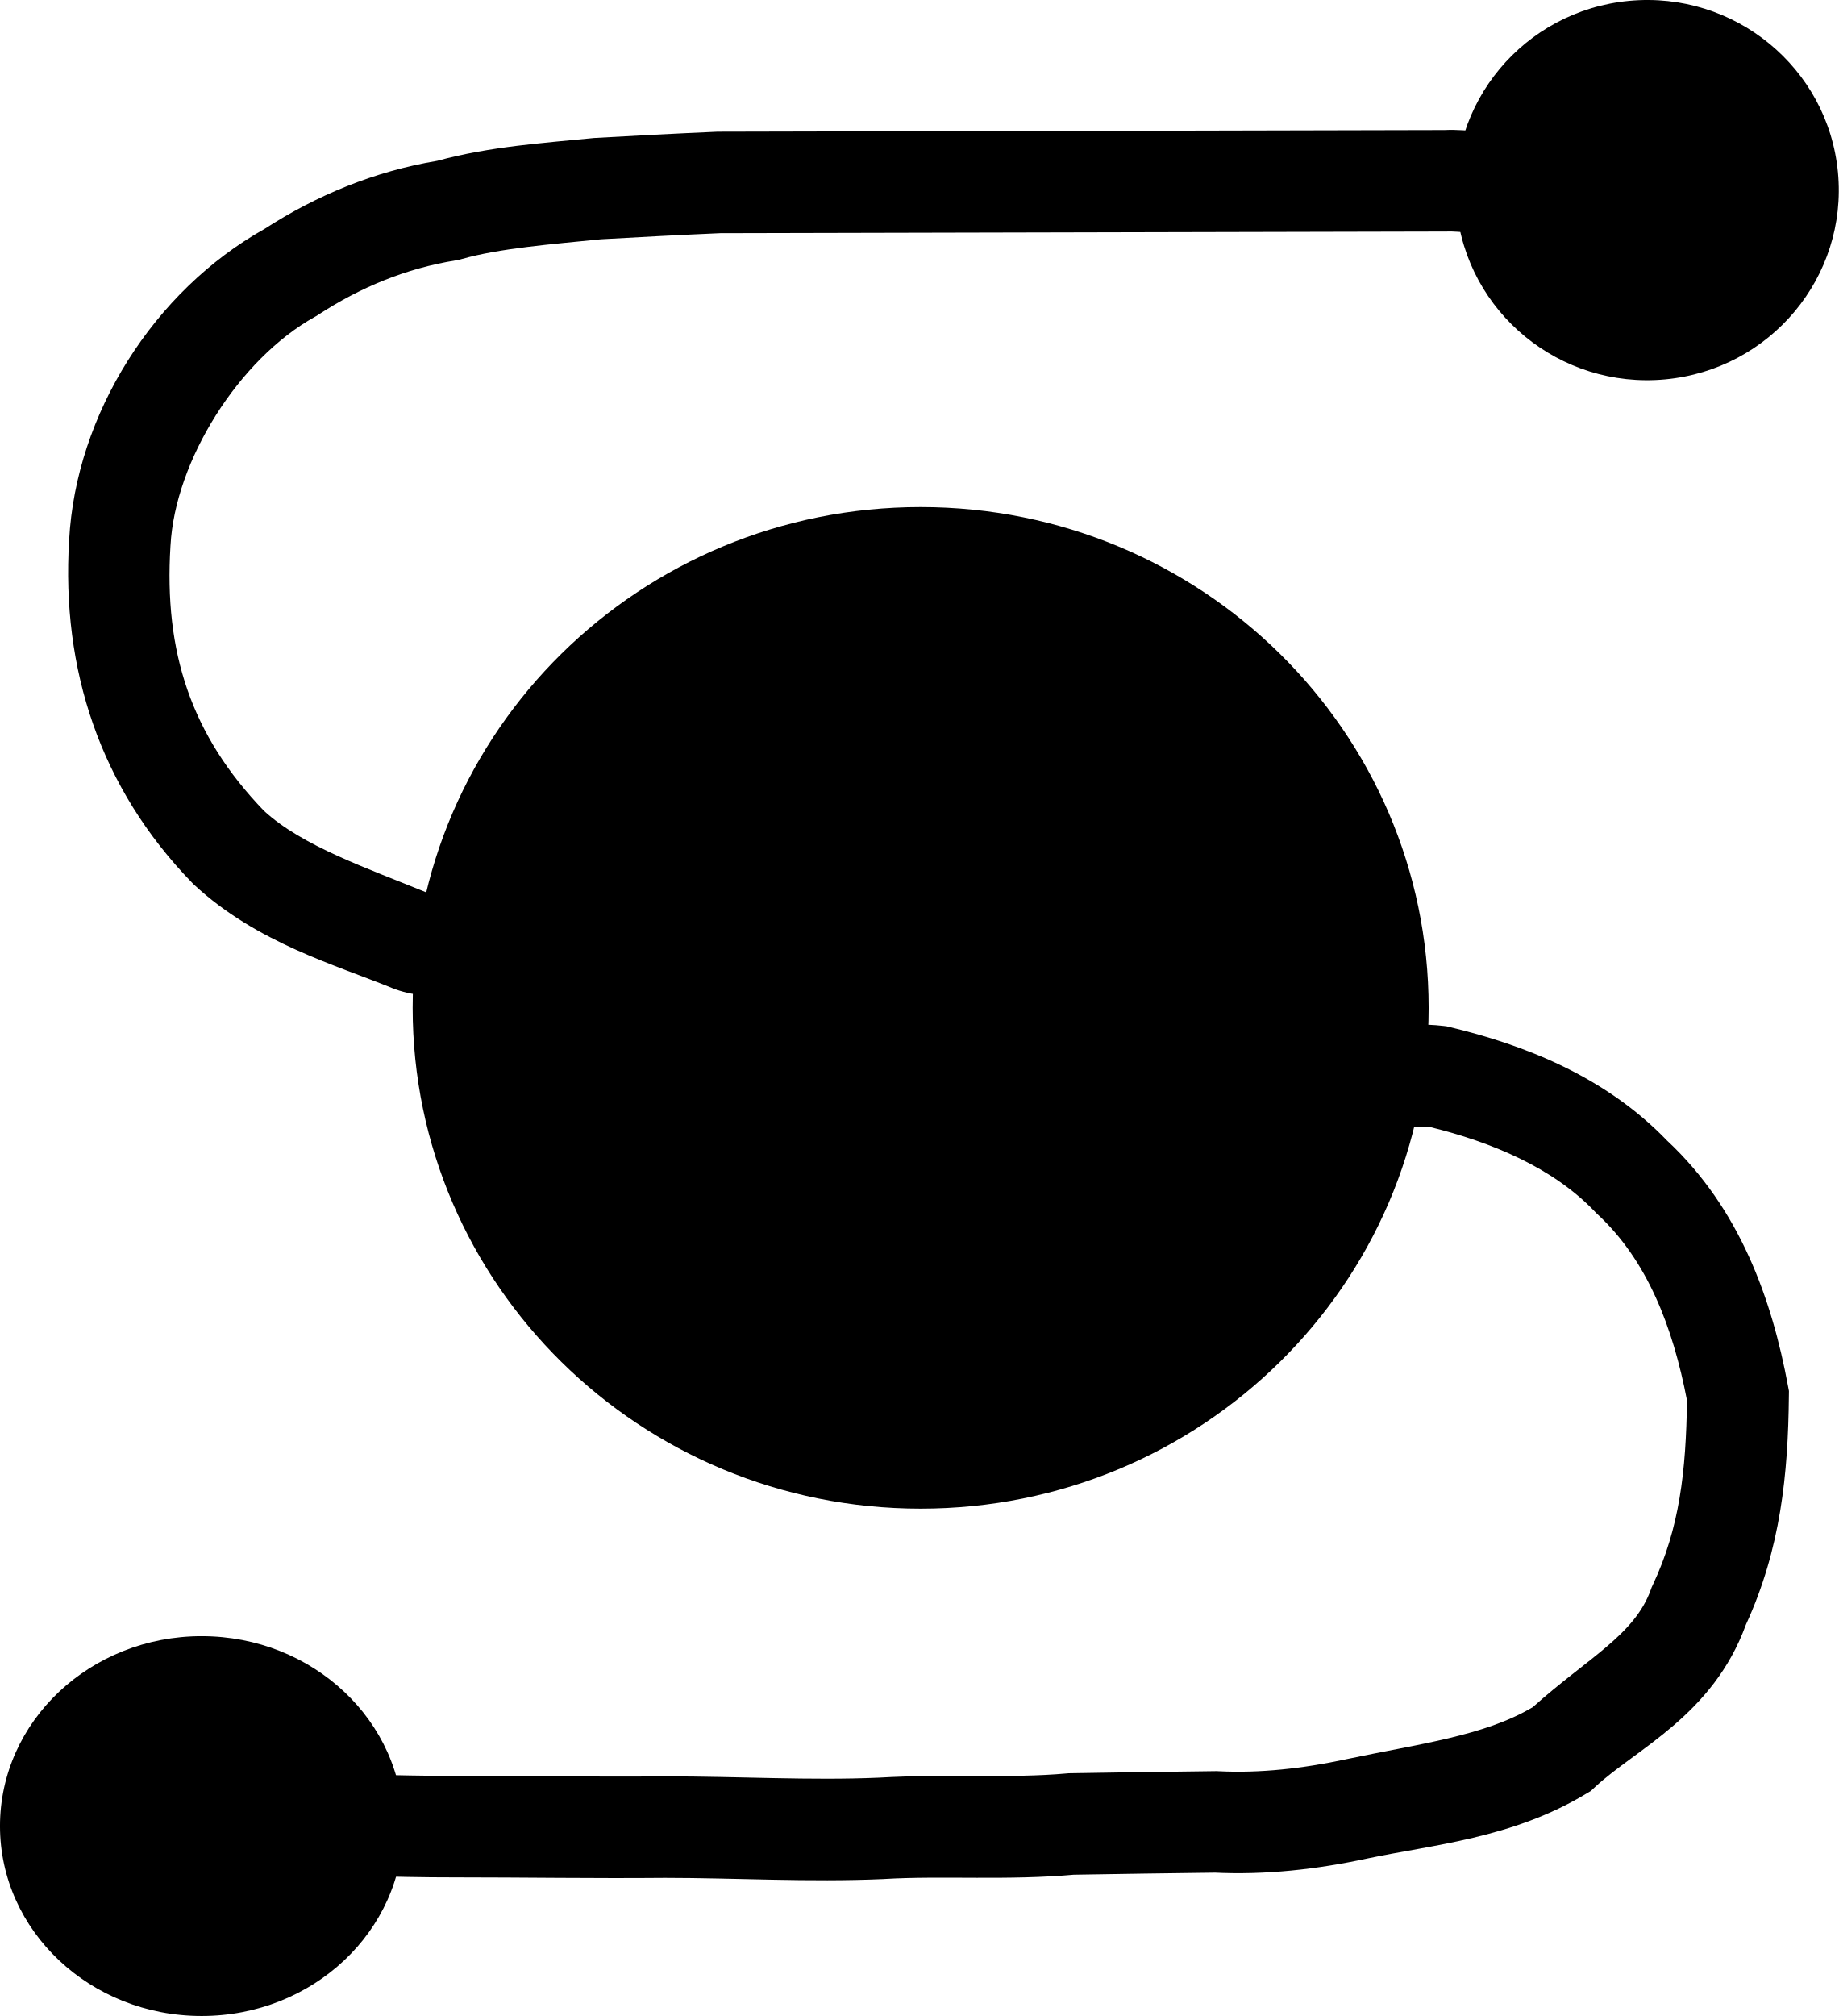
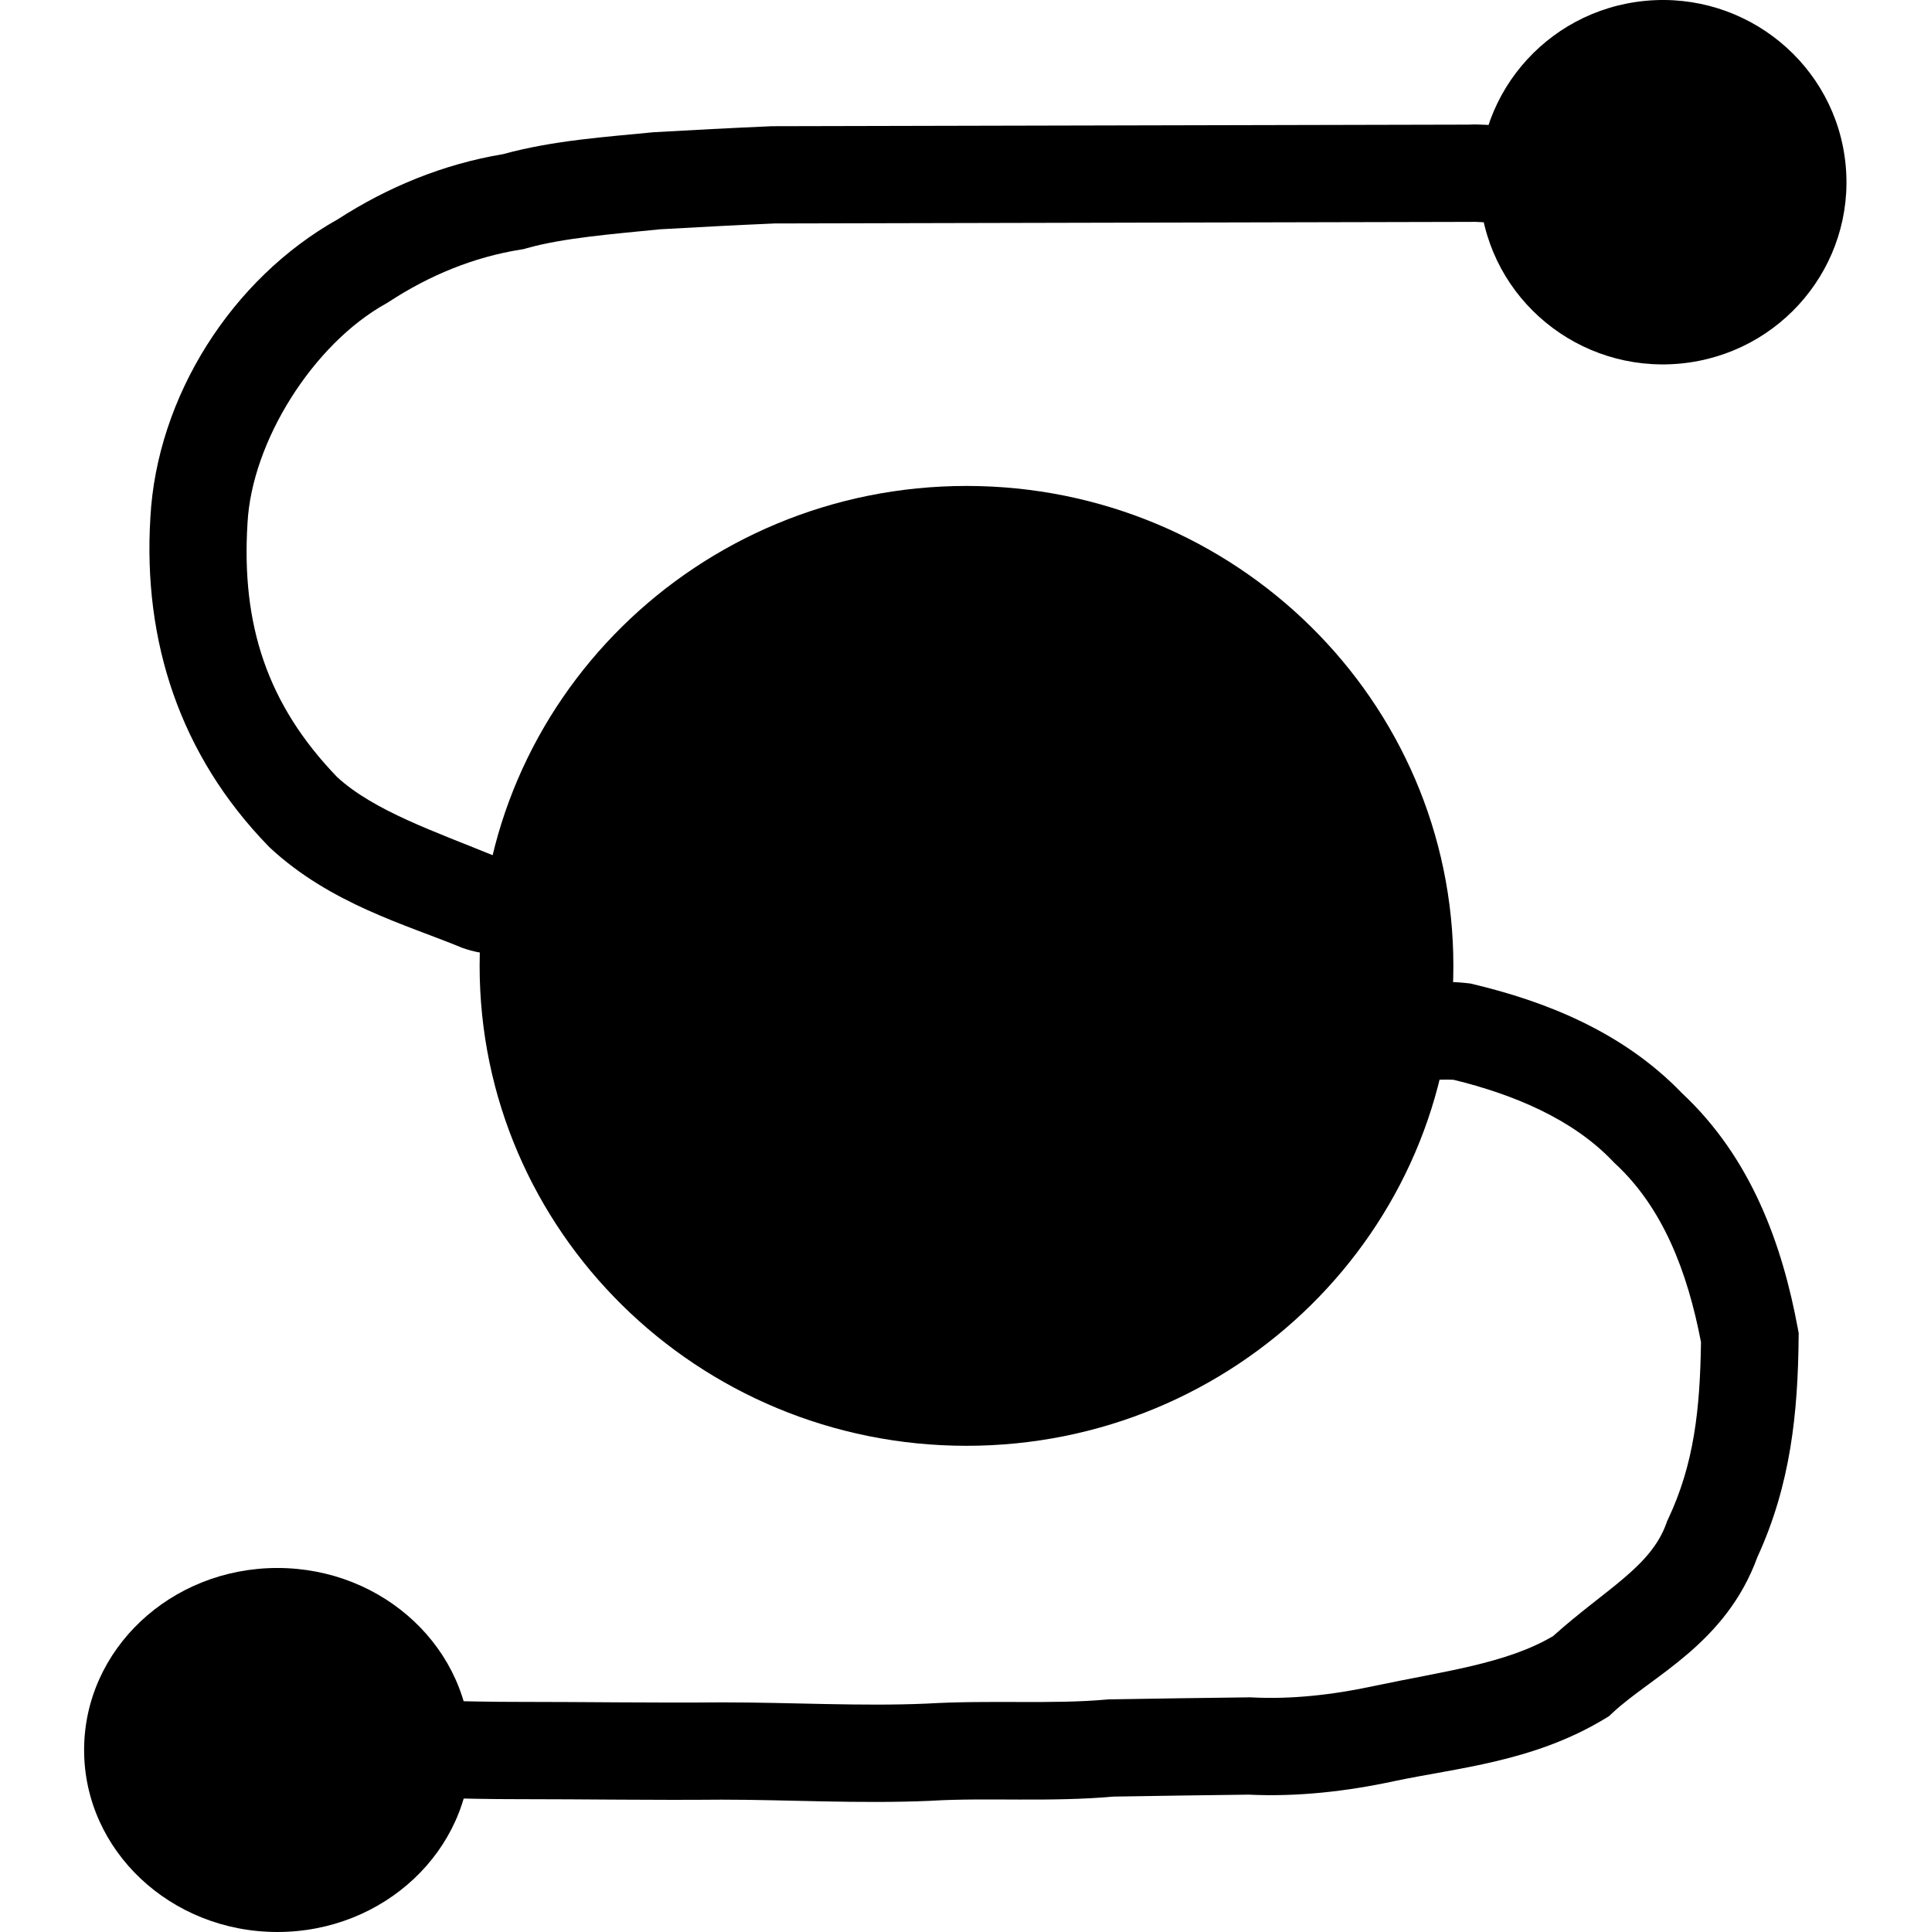
- <svg xmlns="http://www.w3.org/2000/svg" width="113.517mm" height="124.431mm" viewBox="0 0 113.517 124.431" version="1.1" id="svg5">
+ <svg xmlns="http://www.w3.org/2000/svg" width="470" height="470.29" viewBox="0 0 124.354 124.431" version="1.1" id="svg5">
  <defs id="defs2" />
-   <g id="layer1" transform="translate(-27.89856,-1.164613)">
+   <g id="layer1" transform="translate(-22.48028,-1.164574)">
    <path style="fill:#000000;stroke-width:2.513;stroke-miterlimit:4;stroke-dasharray:none" id="path1691" d="M 141.364,11.803 A 11.826,11.734 0 0 1 130.698,24.582 11.826,11.734 0 0 1 117.817,14.001 11.826,11.734 0 0 1 128.477,1.217 11.826,11.734 0 0 1 141.363,11.791" />
    <path style="color:#000000;fill:#000000;-inkscape-stroke:none" d="m 117.148,9.191 -44.965,0.102 -0.064,0.004 C 69.63,9.405 67.078,9.538 64.598,9.68 l -0.066,0.004 -0.068,0.008 c -2.848,0.286 -6.295,0.5 -9.57,1.398 -3.896,0.65 -7.465,2.138 -10.658,4.199 -6.845,3.835 -11.654,11.446 -12.07,19.215 -6.8e-5,0.001 6.9e-5,0.003 0,0.004 -0.485,7.947 1.9,15.29 7.607,21.158 l 0.055,0.057 0.059,0.055 c 3.879,3.601 8.796,4.961 12.268,6.391 l 0.082,0.035 0.084,0.029 c 1.348,0.467 2.289,0.363 2.348,0.371 l 0.809,-6.213 c -1.019,-0.133 -1.216,-0.123 -1.088,-0.076 -3.85,-1.577 -7.815,-2.917 -10.193,-5.102 -4.506,-4.674 -6.18,-9.809 -5.775,-16.344 v -0.014 l 0.002,-0.014 c 0.28,-5.235 4.218,-11.514 8.92,-14.125 l 0.098,-0.055 0.092,-0.061 c 2.624,-1.71 5.434,-2.869 8.494,-3.363 l 0.182,-0.029 0.178,-0.051 c 2.348,-0.669 5.565,-0.919 8.615,-1.225 2.437,-0.139 4.934,-0.27 7.359,-0.375 l 44.875,-0.102 0.068,-0.004 c 0.202,-0.009 0.732,0.032 1.428,0.07 l 0.344,-6.256 c -0.478,-0.026 -1.161,-0.114 -2.061,-0.072 z" id="path1894" />
    <ellipse style="fill:#000000;stroke-width:7.951;stroke-miterlimit:4;stroke-dasharray:none" id="path1951" cx="84.735" cy="63.372" rx="31.361" ry="30.91" />
    <path style="color:#000000;fill:#000000;-inkscape-stroke:none" d="m 114.055,64.441 -0.057,6.266 c 1.022,0.009 1.693,-0.029 2.113,0.002 3.884,0.949 7.671,2.533 10.256,5.248 l 0.068,0.072 0.072,0.068 c 3.079,2.847 4.663,6.95 5.539,11.506 -0.063,4.371 -0.454,7.866 -2.115,11.391 l -0.064,0.135 -0.051,0.143 c -1.012,2.822 -3.908,4.226 -7.293,7.262 -3.003,1.786 -7.063,2.268 -11.557,3.221 l -0.002,0.002 h -0.004 c -2.627,0.563 -5.281,0.861 -7.846,0.73 l -0.102,-0.006 -0.1,0.002 c -2.976,0.04 -5.95,0.074 -8.93,0.129 l -0.113,0.002 -0.111,0.01 c -3.495,0.317 -7.427,0.018 -11.605,0.262 -4.199,0.182 -8.605,-0.08 -13.195,-0.08 h -0.014 -0.016 c -4.302,0.04 -8.628,-0.031 -13.021,-0.031 h -0.004 -0.004 c -1.75,0.004 -3.516,-0.042 -5.285,-0.076 l -0.123,6.264 c 1.742,0.034 3.553,0.082 5.416,0.078 4.315,0 8.652,0.071 13.051,0.031 4.34,0 8.833,0.275 13.467,0.074 l 0.023,-0.002 0.025,-0.002 c 3.616,-0.215 7.622,0.106 11.85,-0.277 l -0.225,0.012 c 2.952,-0.054 5.914,-0.089 8.898,-0.129 l -0.201,-0.004 c 3.259,0.166 6.448,-0.212 9.471,-0.859 l 0.006,-0.002 c 4.042,-0.857 8.974,-1.24 13.566,-4.016 l 0.279,-0.168 0.238,-0.223 c 2.535,-2.368 7.287,-4.431 9.326,-10.033 2.15,-4.676 2.607,-9.311 2.654,-14.119 l 0.004,-0.303 -0.057,-0.299 c -0.989,-5.34 -2.967,-10.958 -7.461,-15.152 -3.851,-4.001 -8.886,-5.93 -13.445,-7.018 l -0.176,-0.043 -0.18,-0.021 c -1.316,-0.157 -2.313,-0.039 -2.969,-0.045 z" id="path2185" />
    <ellipse style="fill:#000000;stroke-width:6.265;stroke-miterlimit:4;stroke-dasharray:none" id="path2291" cx="40.347" cy="113.873" rx="12.449" ry="11.722" />
  </g>
</svg>
